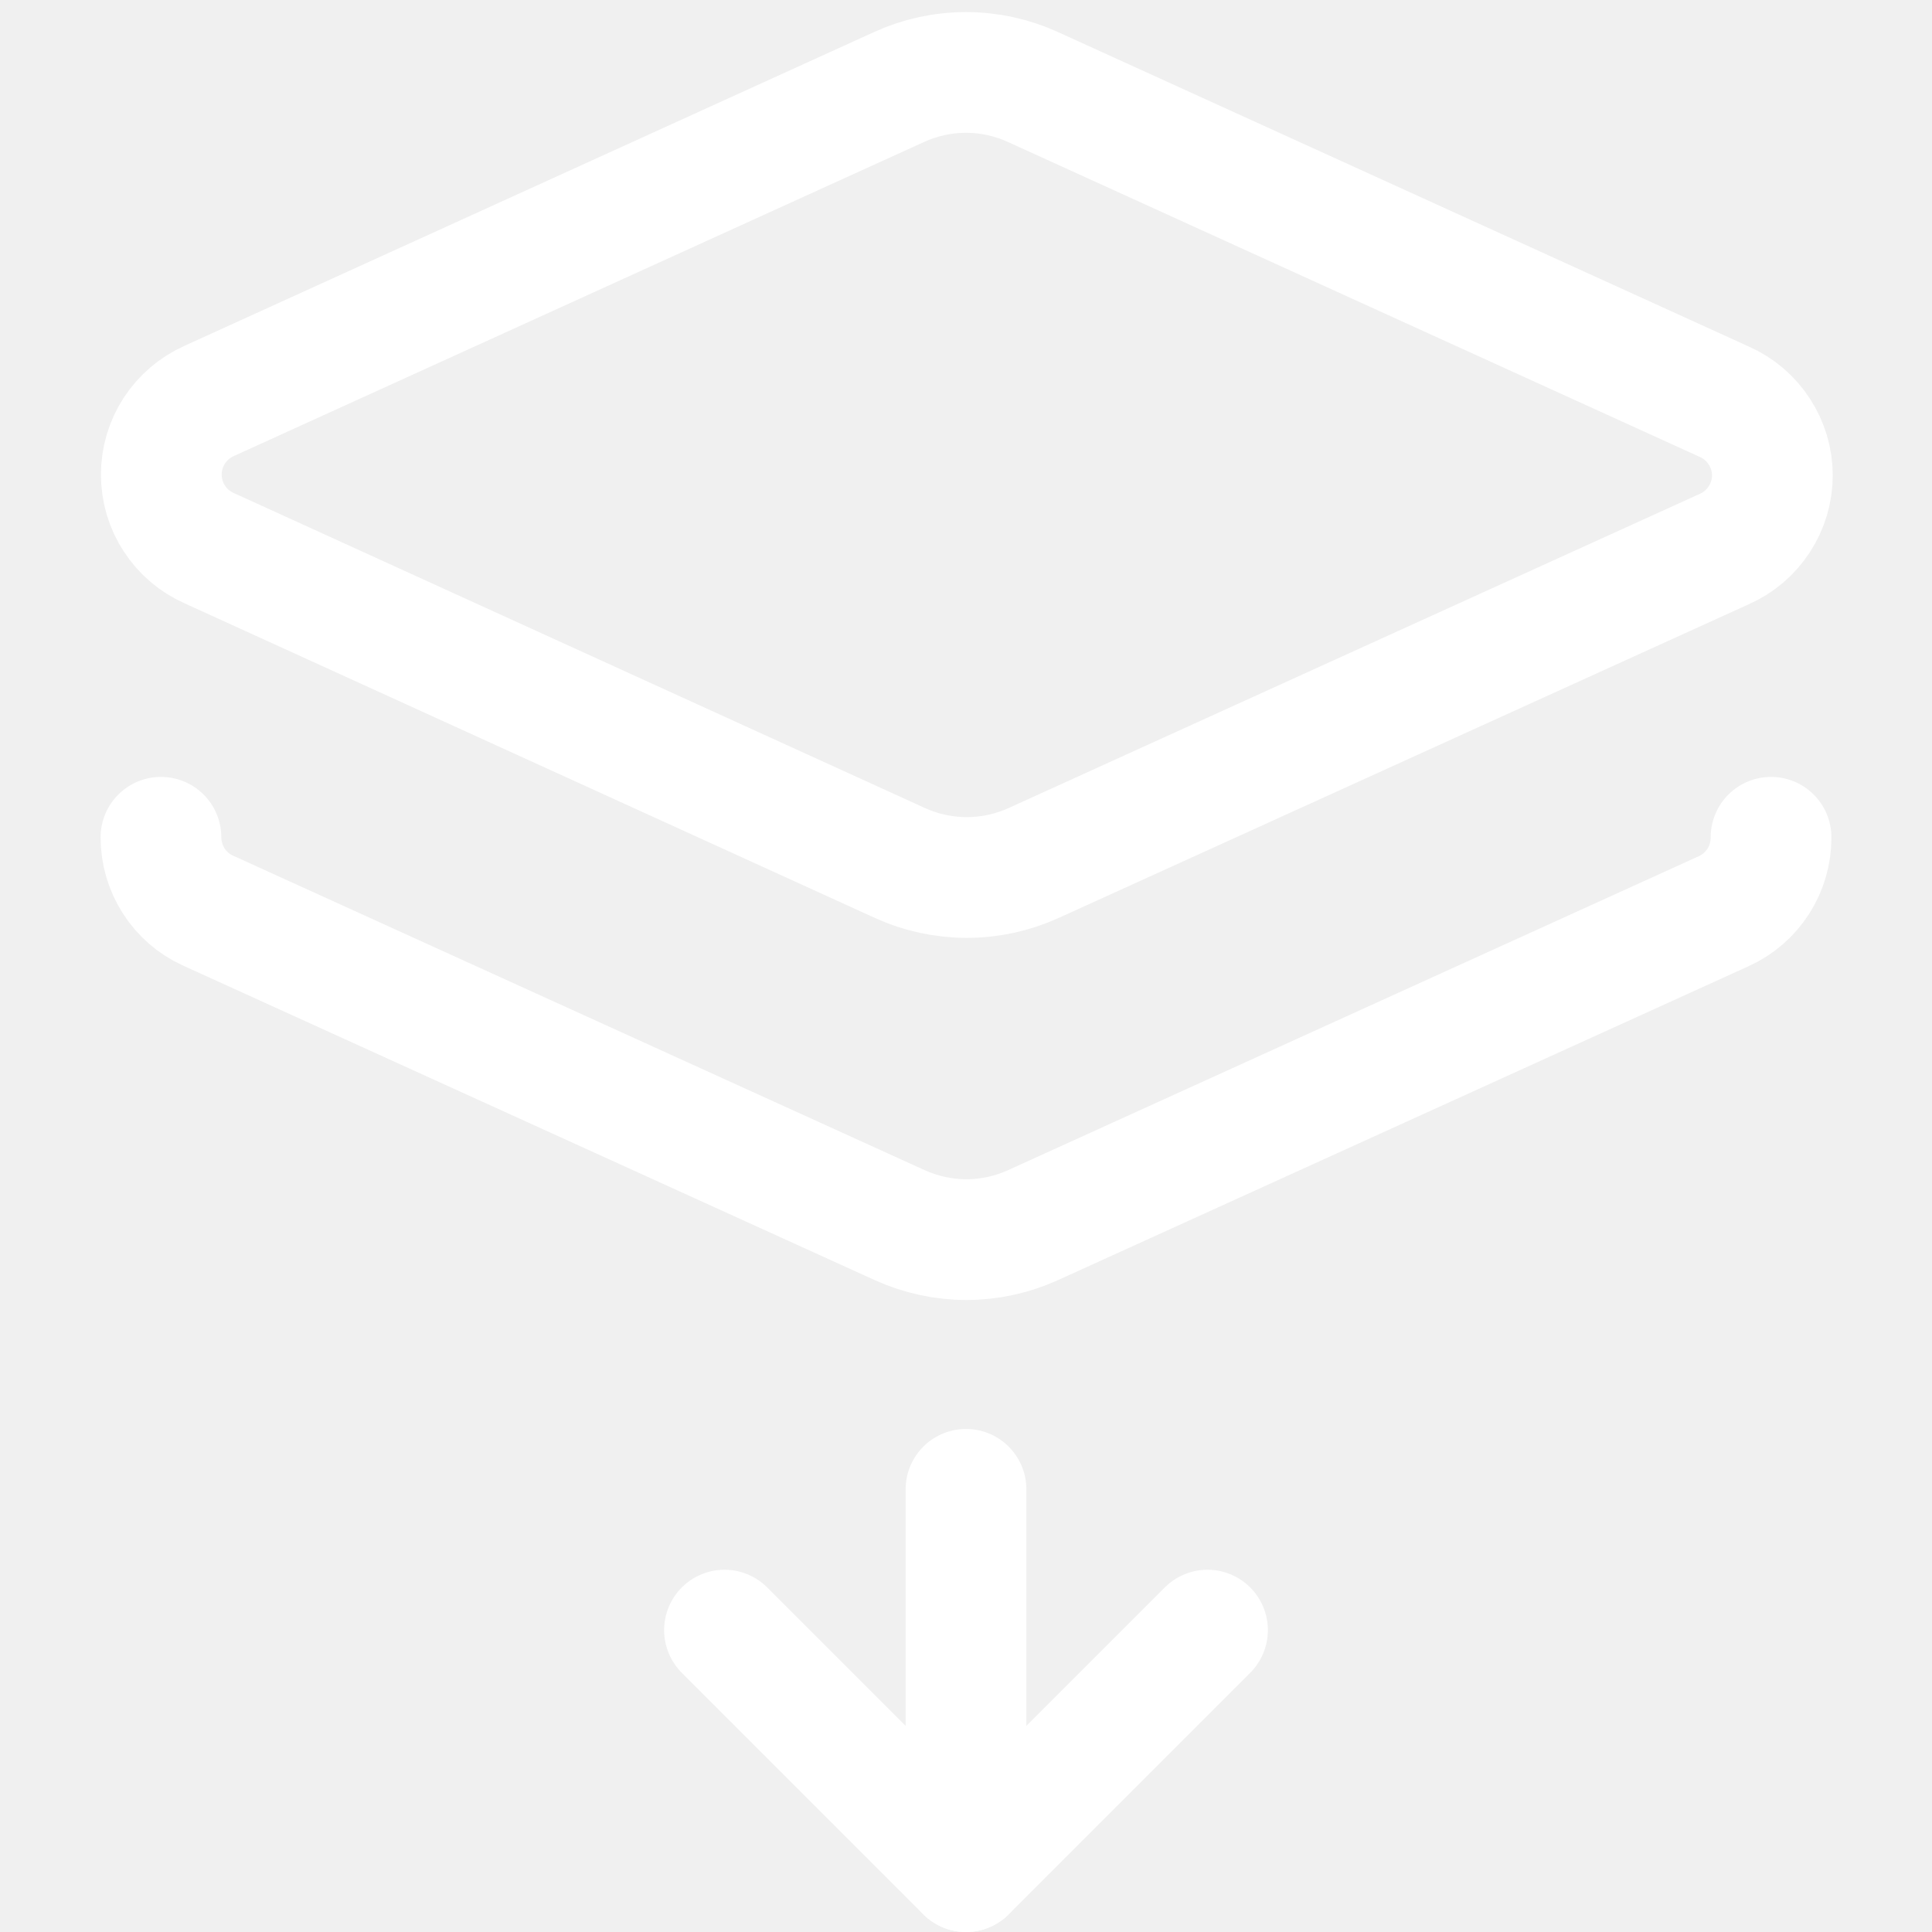
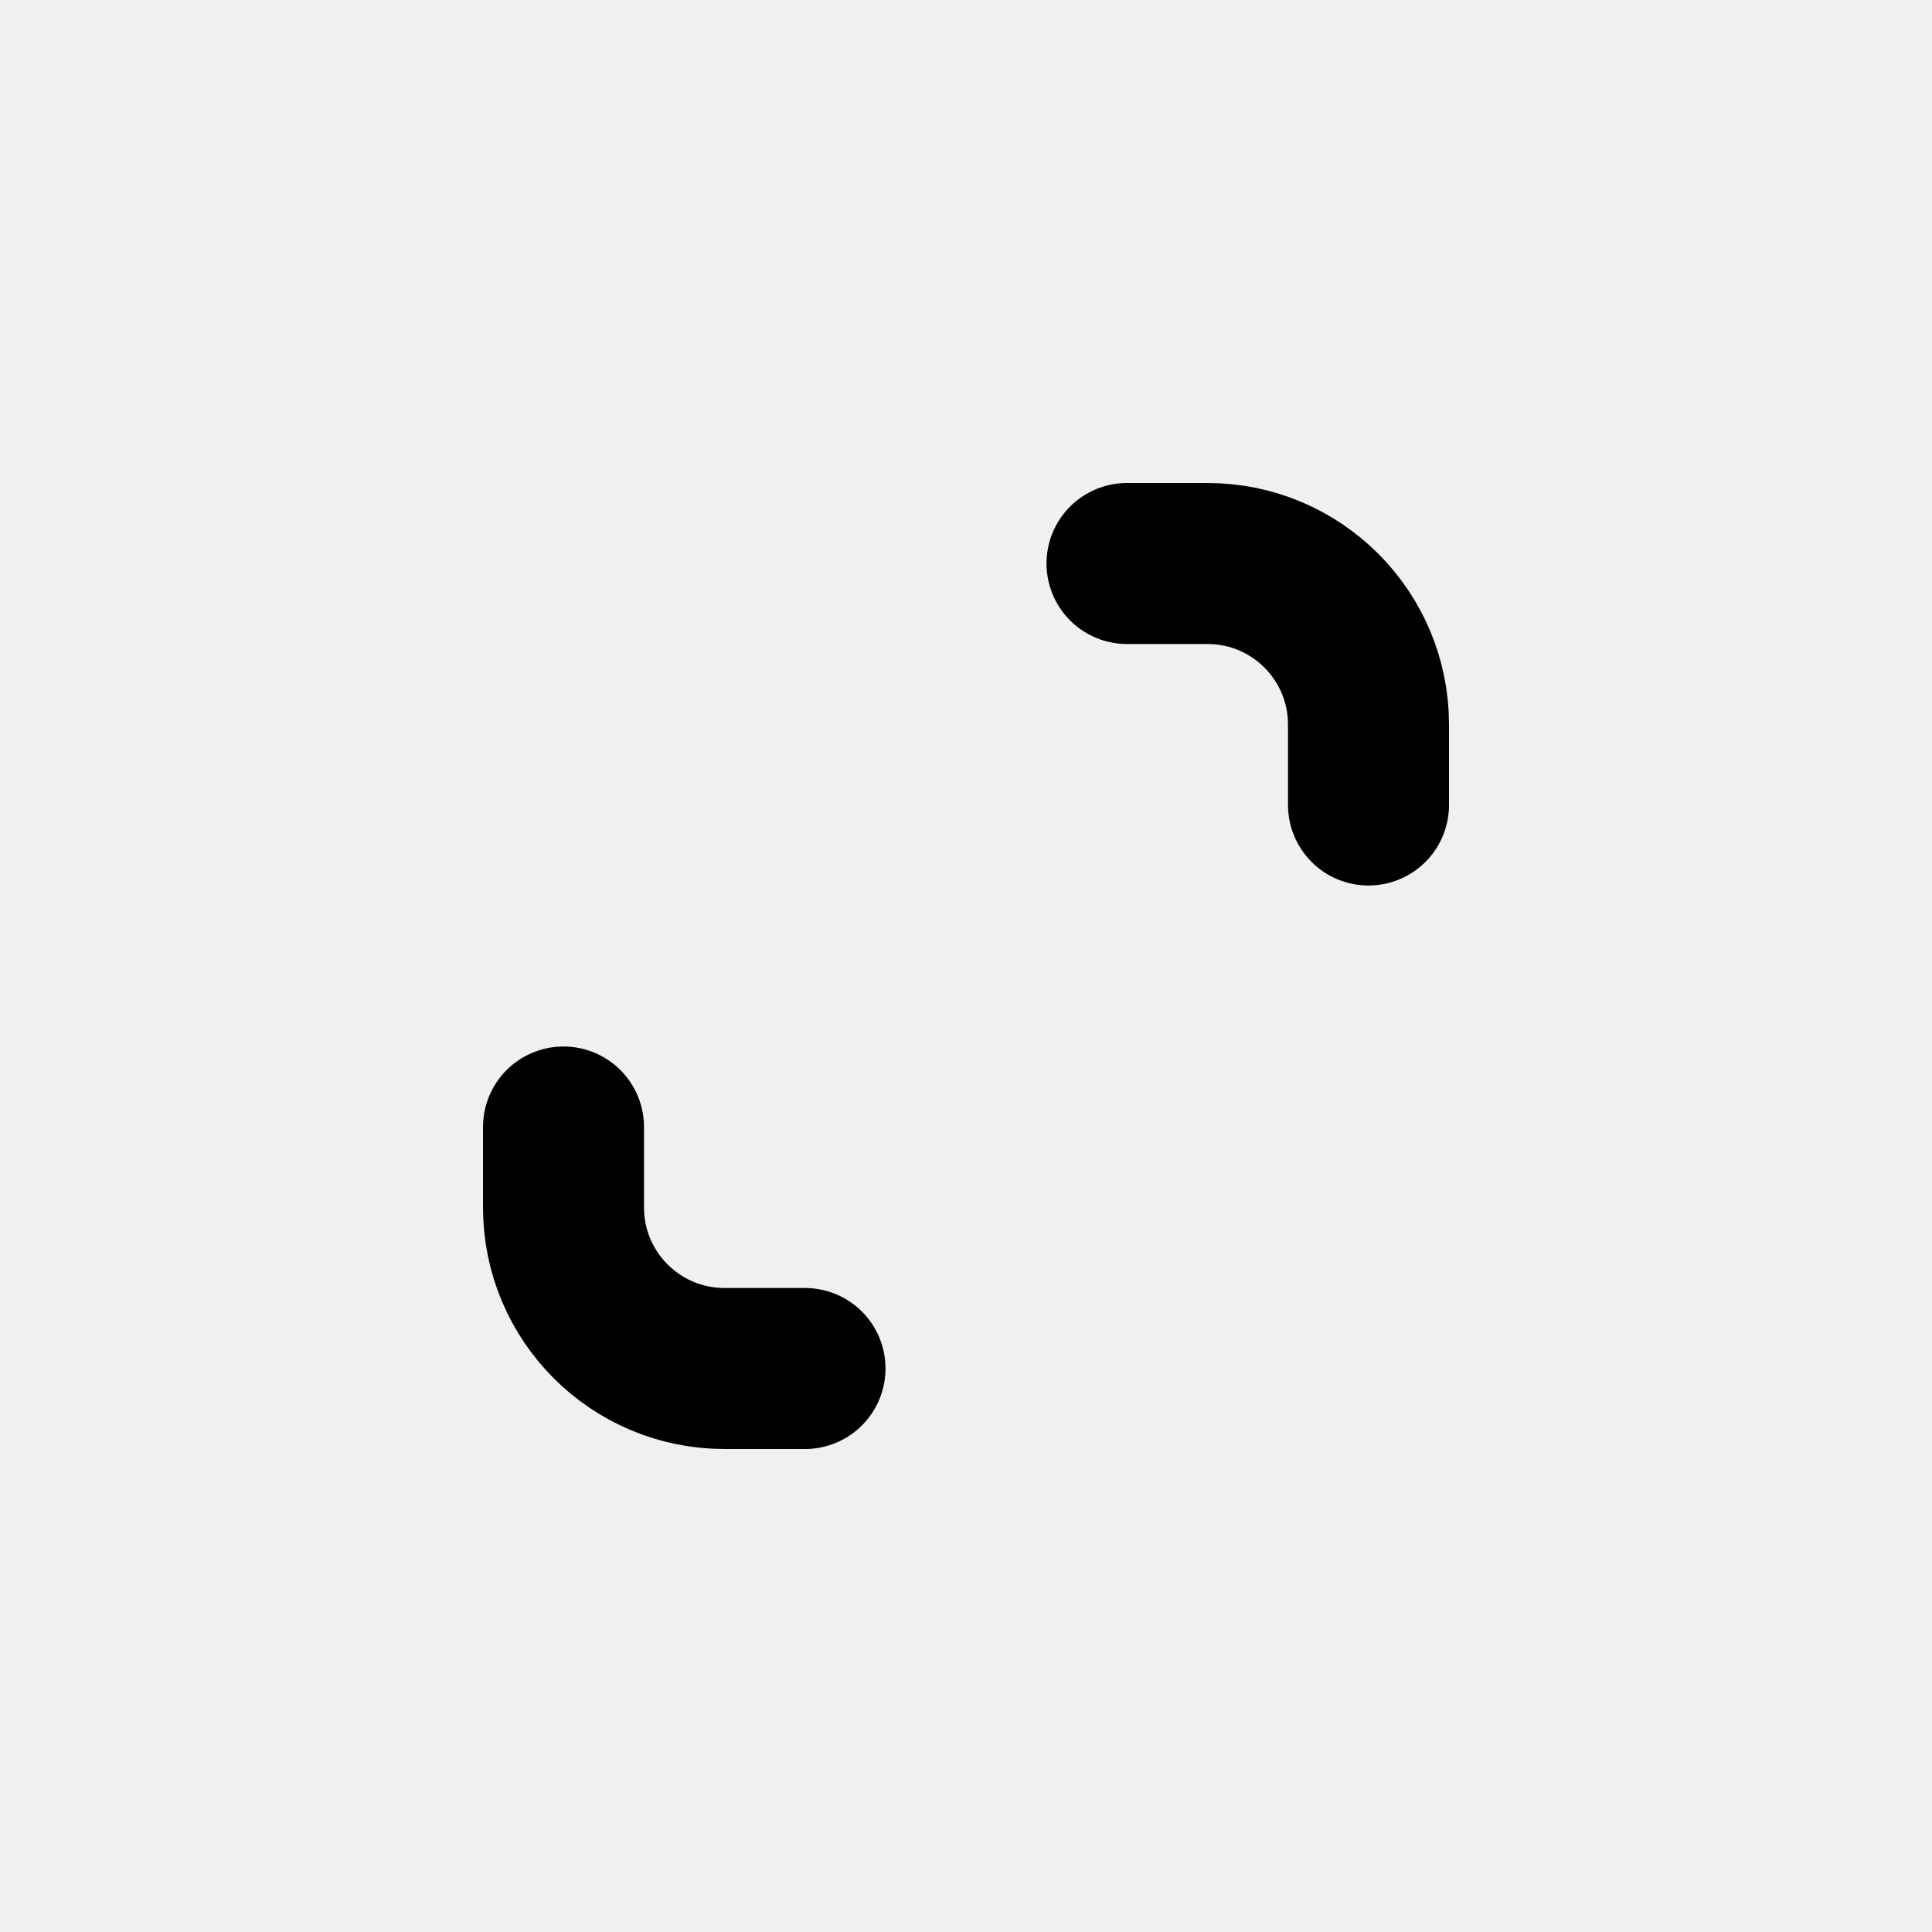
- <svg xmlns="http://www.w3.org/2000/svg" width="16" height="16" viewBox="0 0 16 16" fill="none">
-   <g clip-path="url(#clip0_1618_91743)">
-     <path d="M8 15.5V12.334" stroke="white" stroke-linecap="round" stroke-linejoin="round" />
-     <path d="M6 13.5L8 15.5L10 13.5" stroke="white" stroke-linecap="round" stroke-linejoin="round" />
-     <path d="M1.333 6.934C1.333 7.061 1.369 7.186 1.438 7.294C1.506 7.401 1.604 7.487 1.72 7.54L7.453 10.147C7.626 10.225 7.814 10.266 8.003 10.266C8.193 10.266 8.38 10.225 8.553 10.147L14.273 7.547C14.391 7.494 14.491 7.408 14.561 7.299C14.631 7.19 14.668 7.063 14.667 6.934" stroke="white" stroke-linecap="round" stroke-linejoin="round" />
-     <path d="M8.553 0.72C8.38 0.641 8.191 0.6 8 0.6C7.809 0.6 7.62 0.641 7.447 0.72L1.733 3.32C1.615 3.373 1.515 3.458 1.444 3.566C1.373 3.675 1.336 3.801 1.336 3.93C1.336 4.06 1.373 4.186 1.444 4.294C1.515 4.403 1.615 4.488 1.733 4.54L7.453 7.147C7.627 7.226 7.816 7.267 8.007 7.267C8.198 7.267 8.386 7.226 8.56 7.147L14.28 4.547C14.398 4.495 14.499 4.409 14.569 4.301C14.64 4.193 14.678 4.066 14.678 3.937C14.678 3.808 14.64 3.681 14.569 3.573C14.499 3.465 14.398 3.379 14.28 3.327L8.553 0.72Z" stroke="white" stroke-linecap="round" stroke-linejoin="round" />
-   </g>
-   <defs>
-     <clipPath id="clip0_1618_91743">
-       <rect width="16" height="16" fill="white" />
-     </clipPath>
-   </defs>
+ <svg xmlns="http://www.w3.org/2000/svg" class="lucide lucide-send-to-back" viewBox="0 0 24 24" fill="none" stroke="currentColor" stroke-width="2" stroke-linecap="round" stroke-linejoin="round">
+   <rect x="14" y="14" rx="2" />
+   <rect x="2" y="2" rx="2" />
+   <path d="M7 14v1a2 2 0 0 0 2 2h1" />
+   <path d="M14 7h1a2 2 0 0 1 2 2v1" />
</svg>
